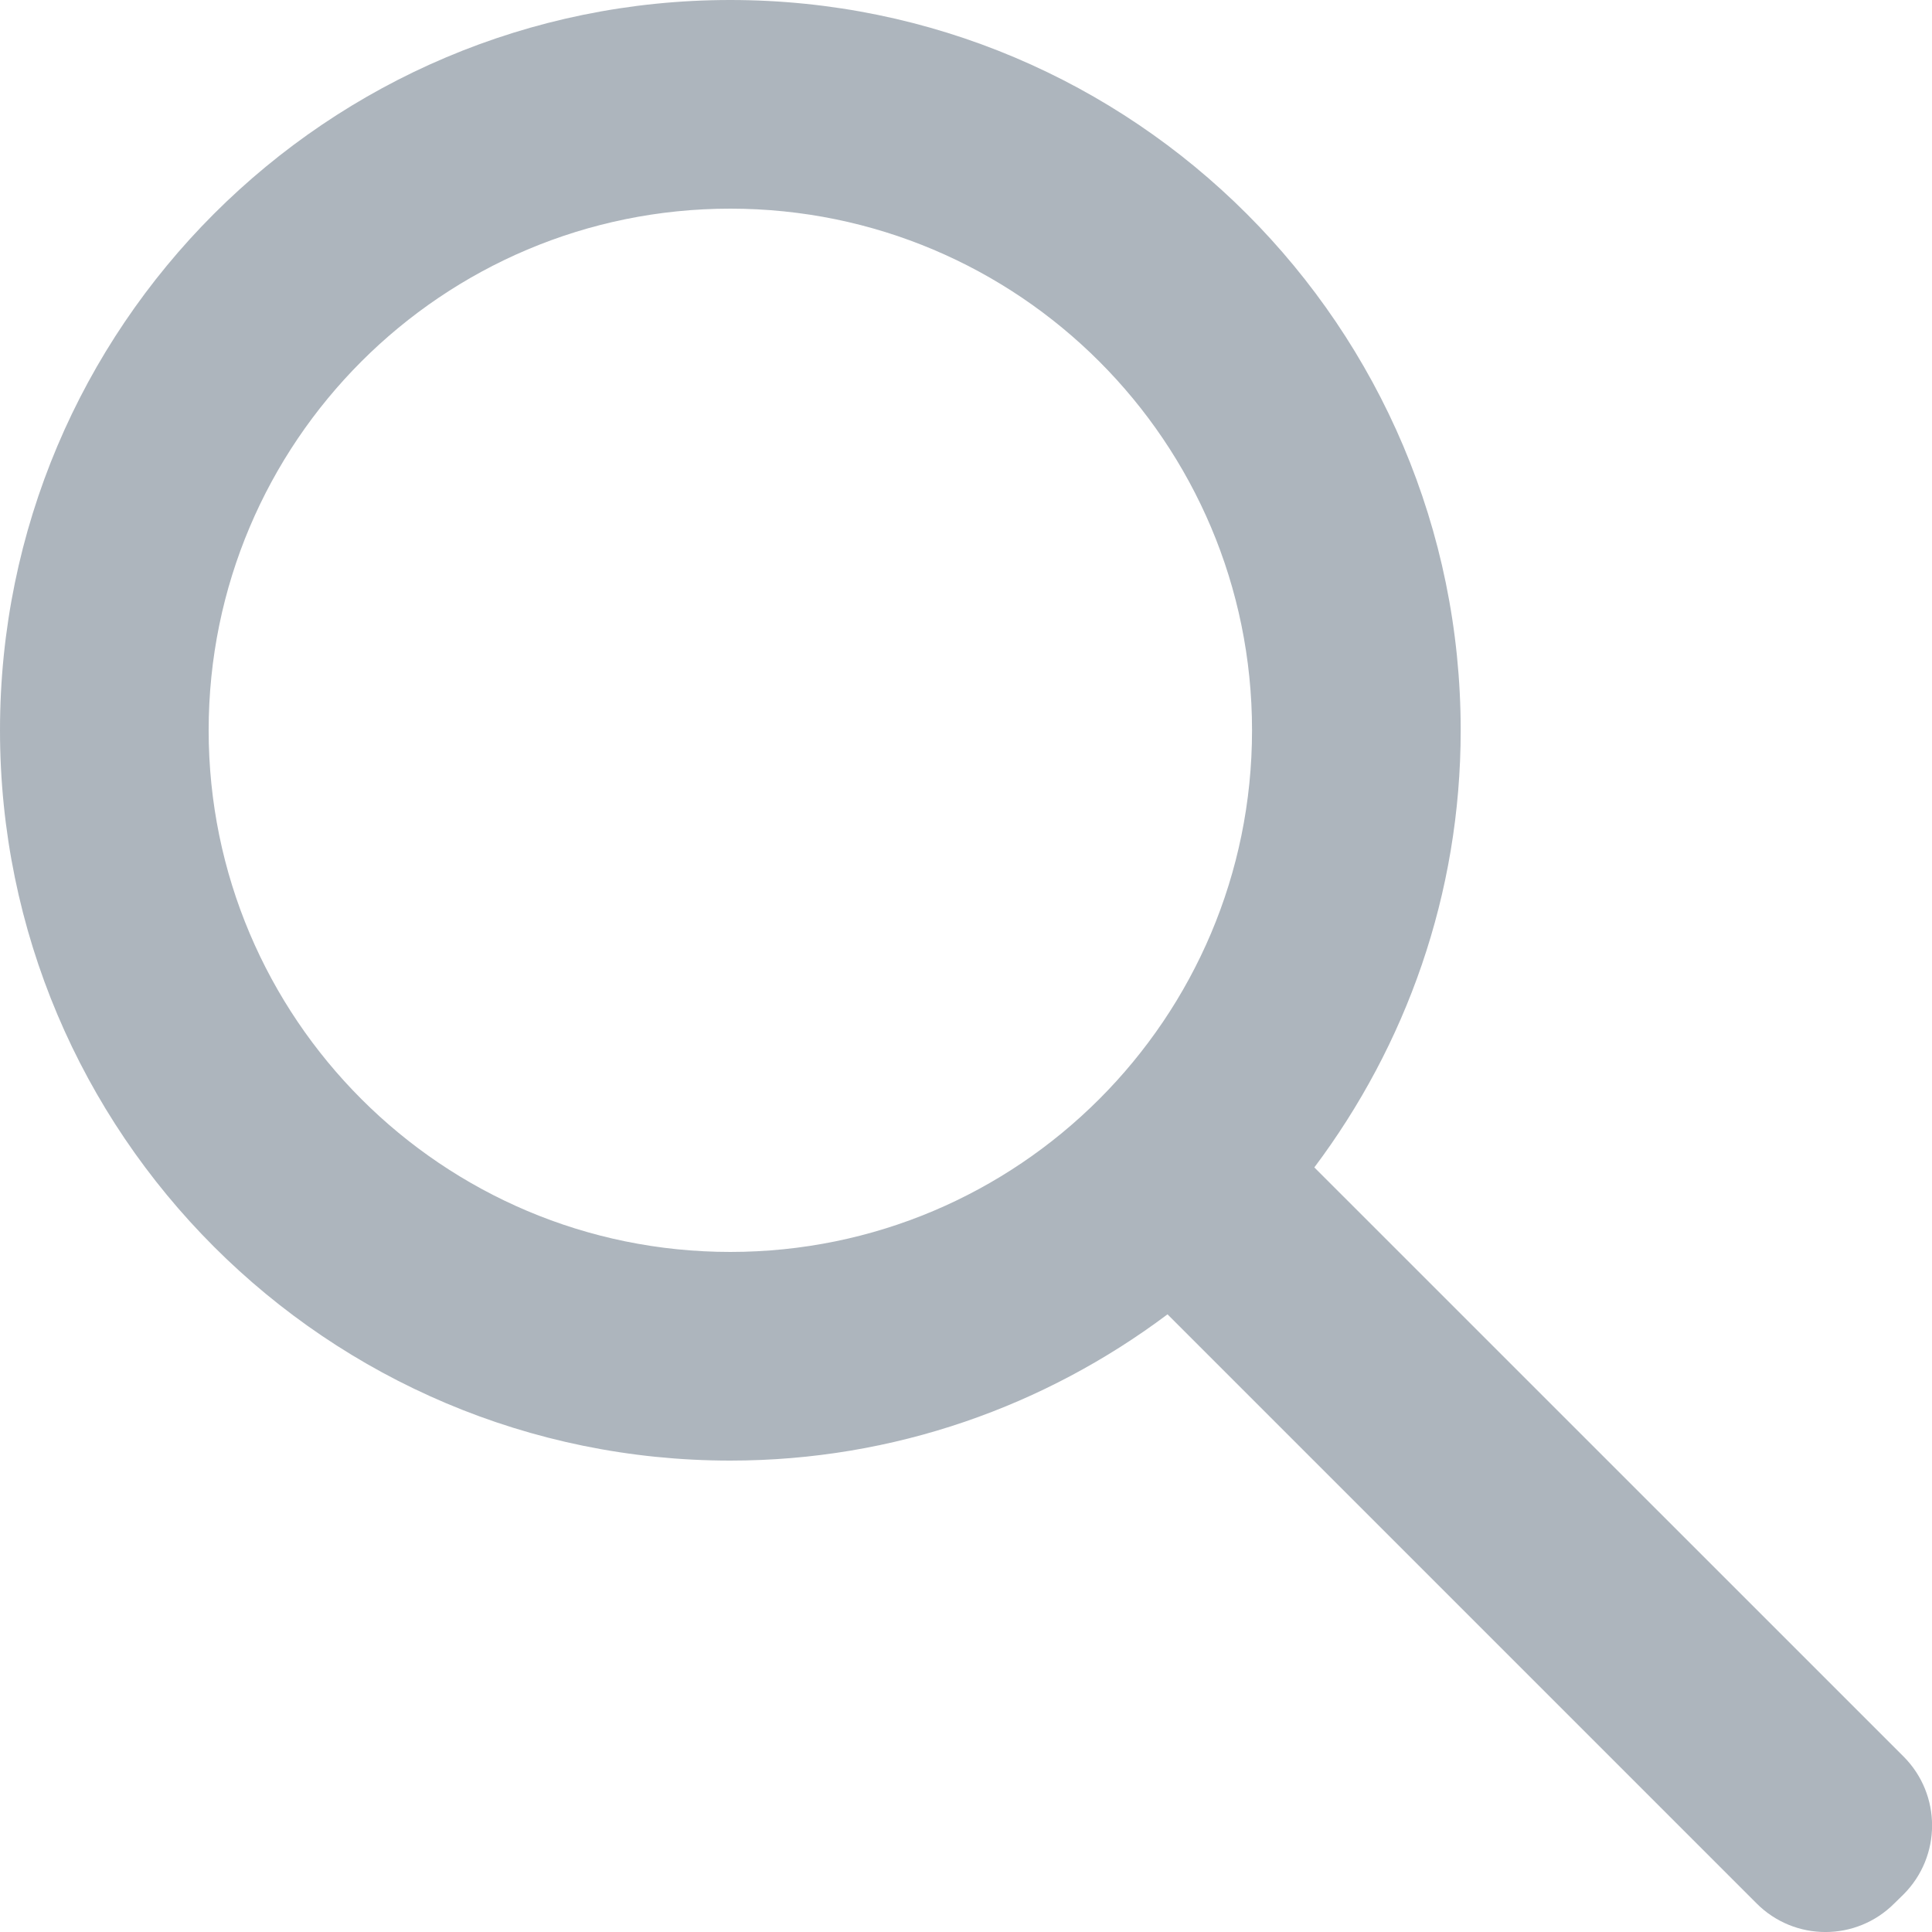
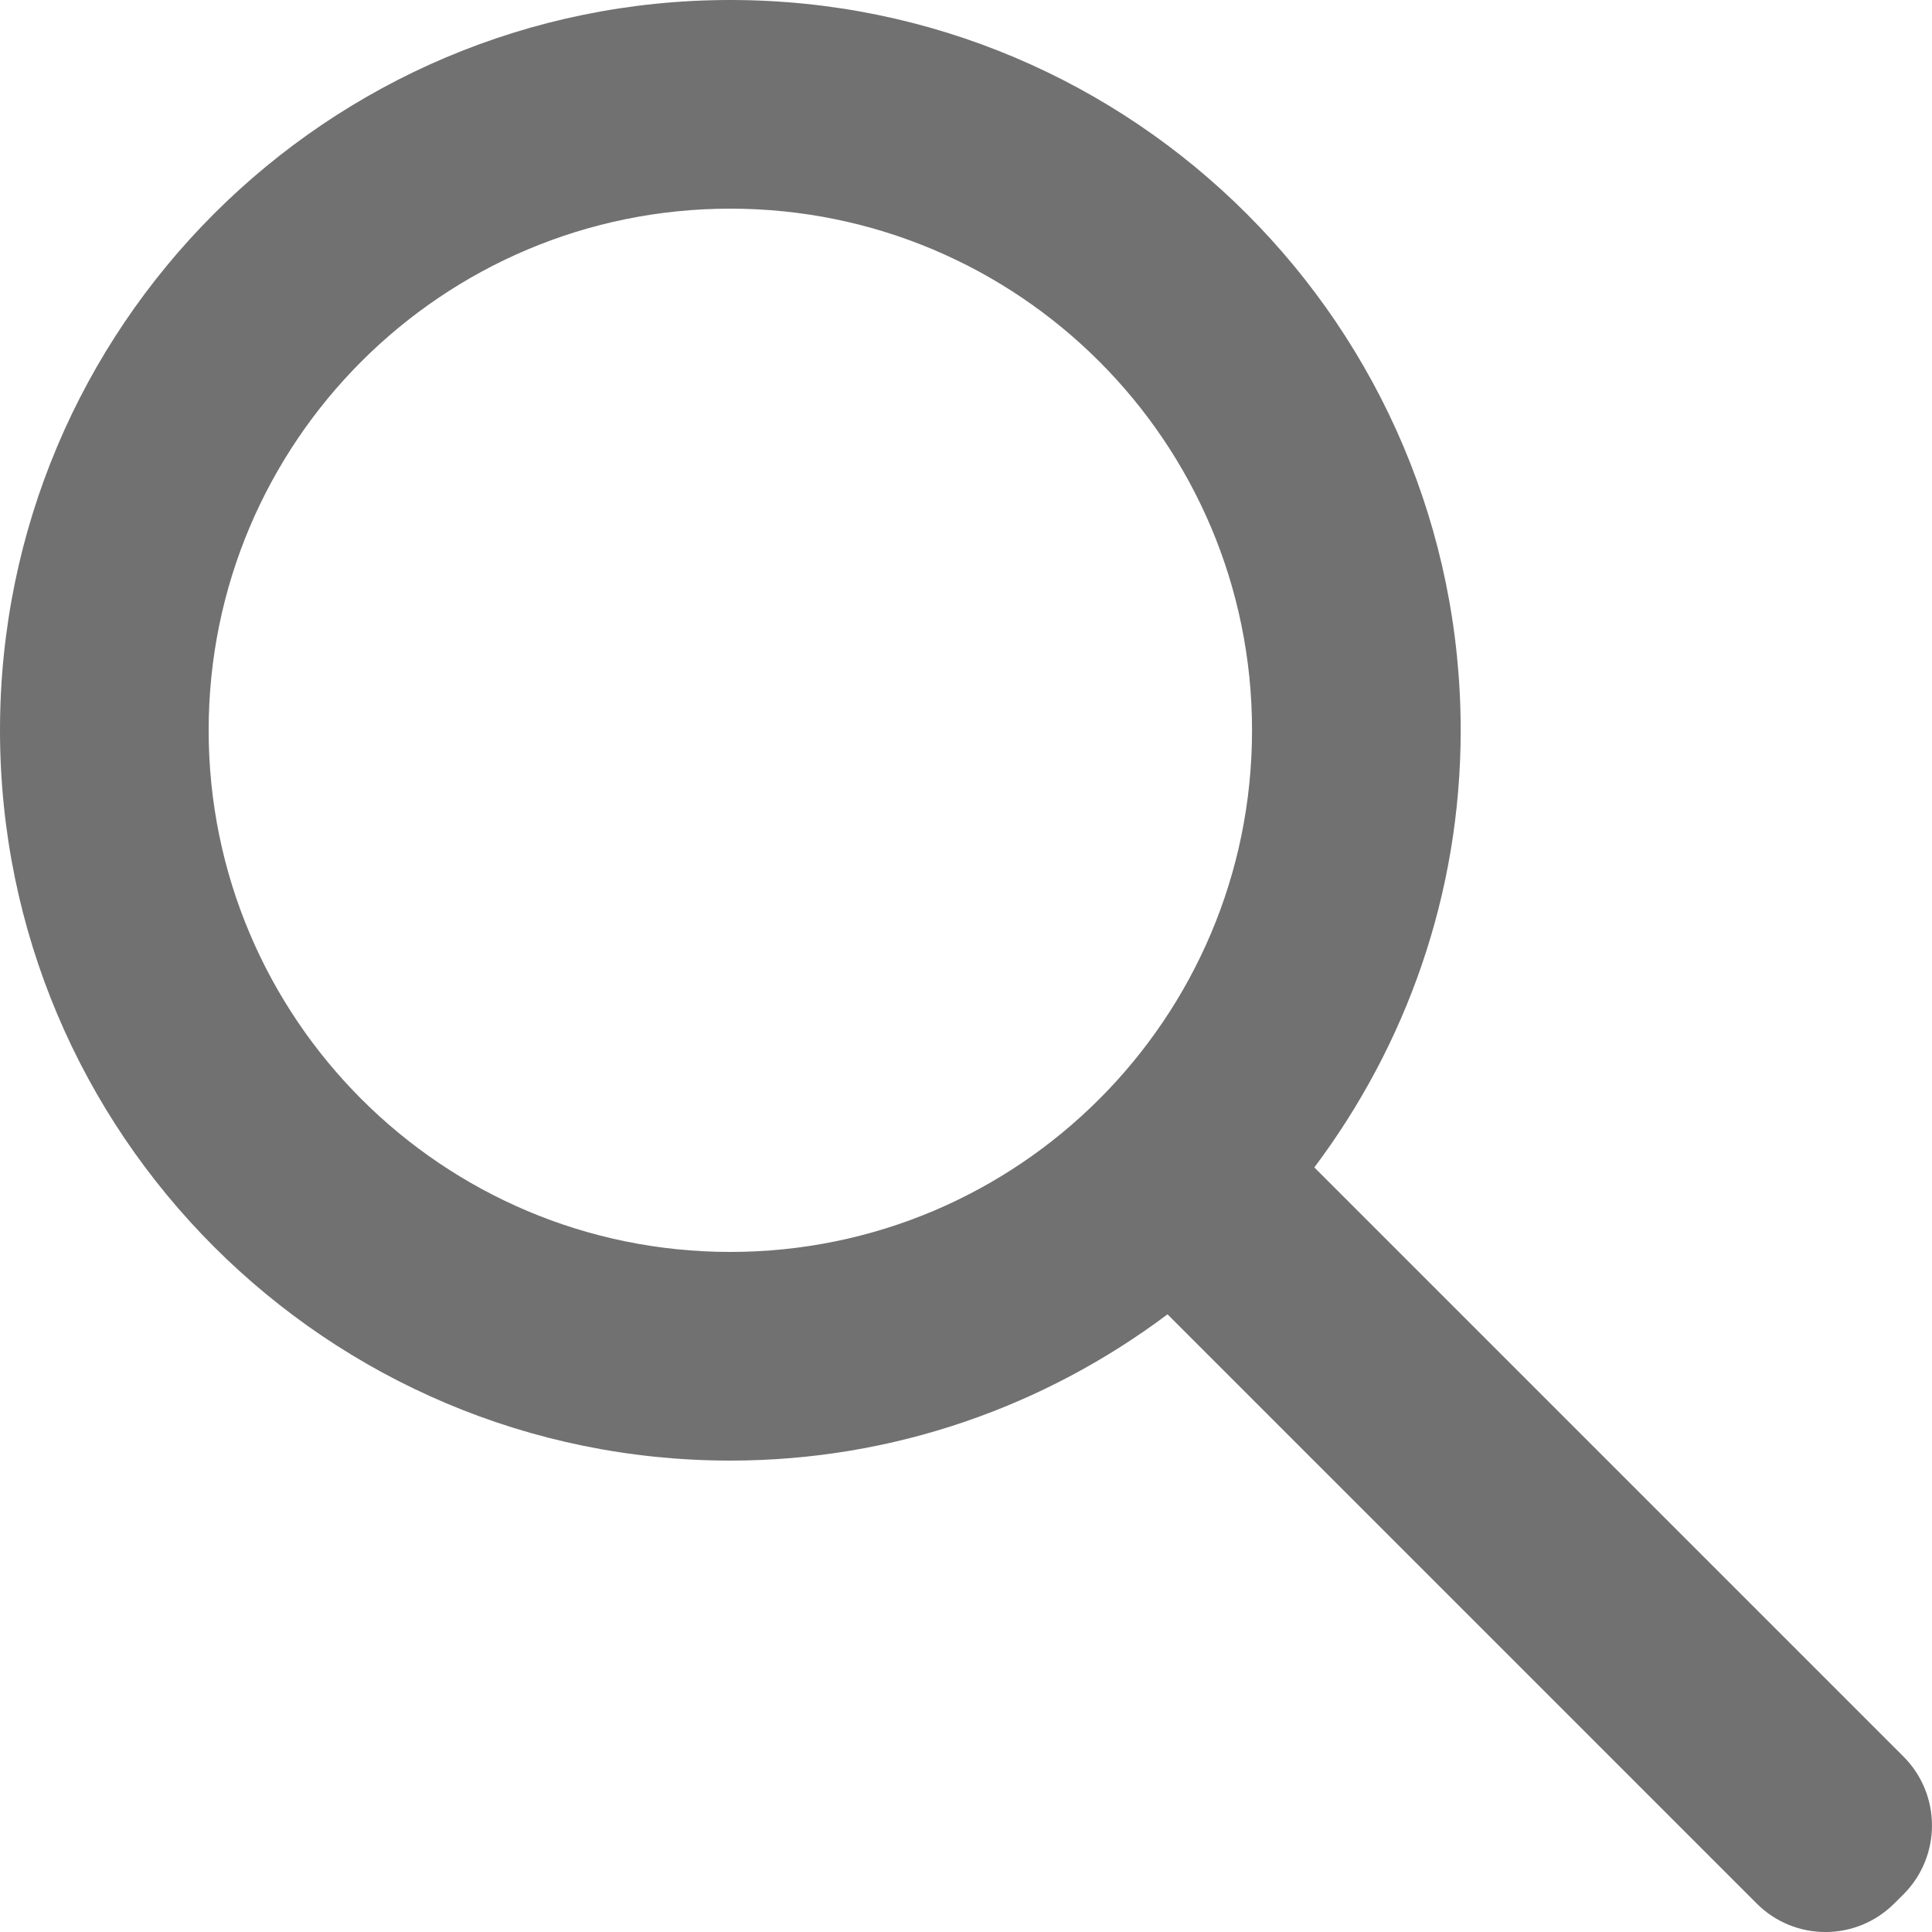
<svg xmlns="http://www.w3.org/2000/svg" width="20" height="20" viewBox="0 0 20 20" fill="none">
-   <path d="M2.16 7.56C2.16 4.577 4.578 2.16 7.56 2.16C10.543 2.16 12.961 4.577 12.961 7.56C12.961 10.542 10.543 12.96 7.56 12.96C4.578 12.96 2.16 10.542 2.16 7.56ZM19.706 18.184L13.606 12.085C14.553 10.823 15.121 9.26 15.121 7.56C15.121 3.384 11.736 -9.41164e-07 7.56 -9.41164e-07C3.385 -9.41164e-07 0 3.384 0 7.56C0 11.735 3.385 15.12 7.56 15.12C9.26 15.12 10.823 14.553 12.086 13.606L18.184 19.704C18.578 20.099 19.216 20.099 19.61 19.704L19.706 19.61C20.099 19.216 20.099 18.578 19.706 18.184Z" fill="#ADB5BD" />
+   <path d="M2.16 7.56C2.16 4.577 4.578 2.16 7.56 2.16C10.543 2.16 12.961 4.577 12.961 7.56C12.961 10.542 10.543 12.96 7.56 12.96C4.578 12.96 2.16 10.542 2.16 7.56ZM19.705 18.184L13.606 12.085C14.553 10.823 15.121 9.26 15.121 7.56C15.121 3.384 11.736 4.76837e-07 7.56 4.76837e-07C3.385 4.76837e-07 0 3.384 0 7.56C0 11.735 3.385 15.12 7.56 15.12C9.26 15.12 10.823 14.553 12.086 13.606L18.184 19.704C18.578 20.099 19.216 20.099 19.61 19.704L19.705 19.61C20.098 19.216 20.098 18.578 19.705 18.184Z" fill="#717171" />
</svg>
